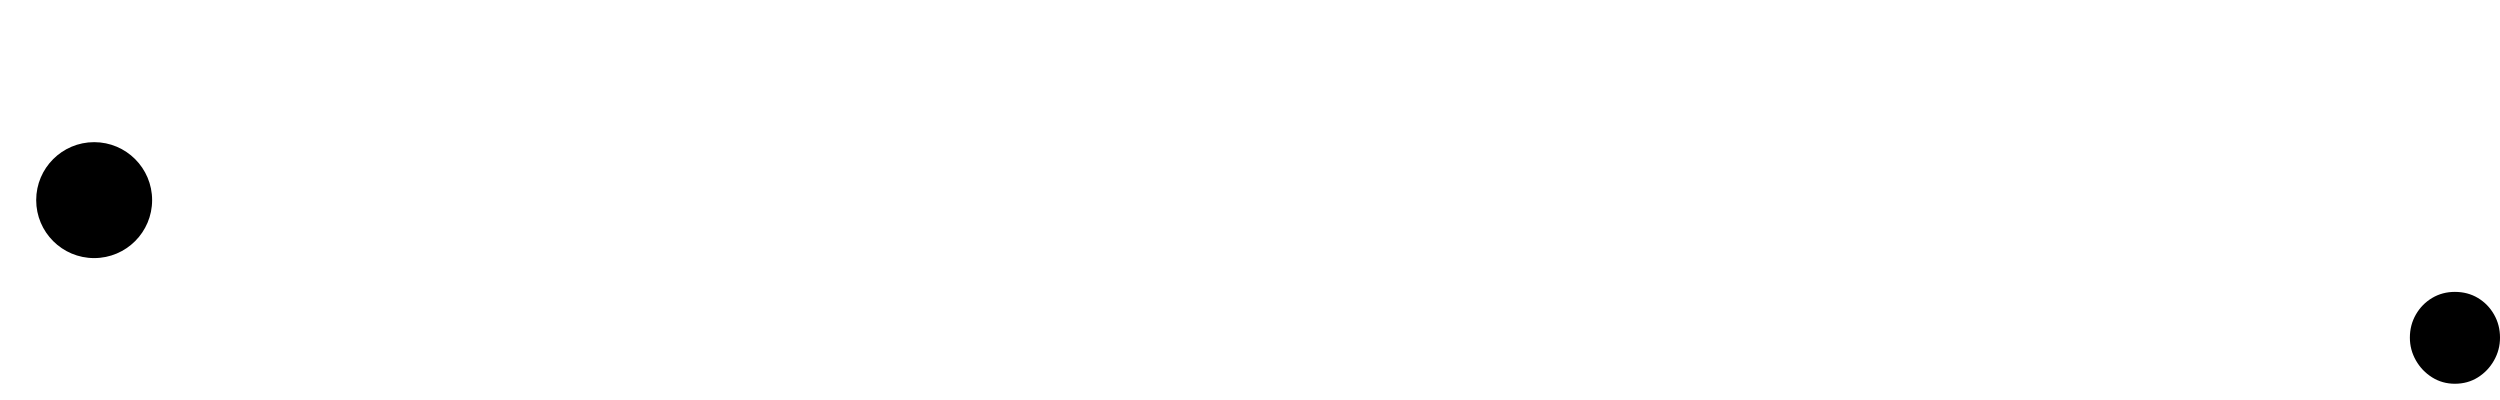
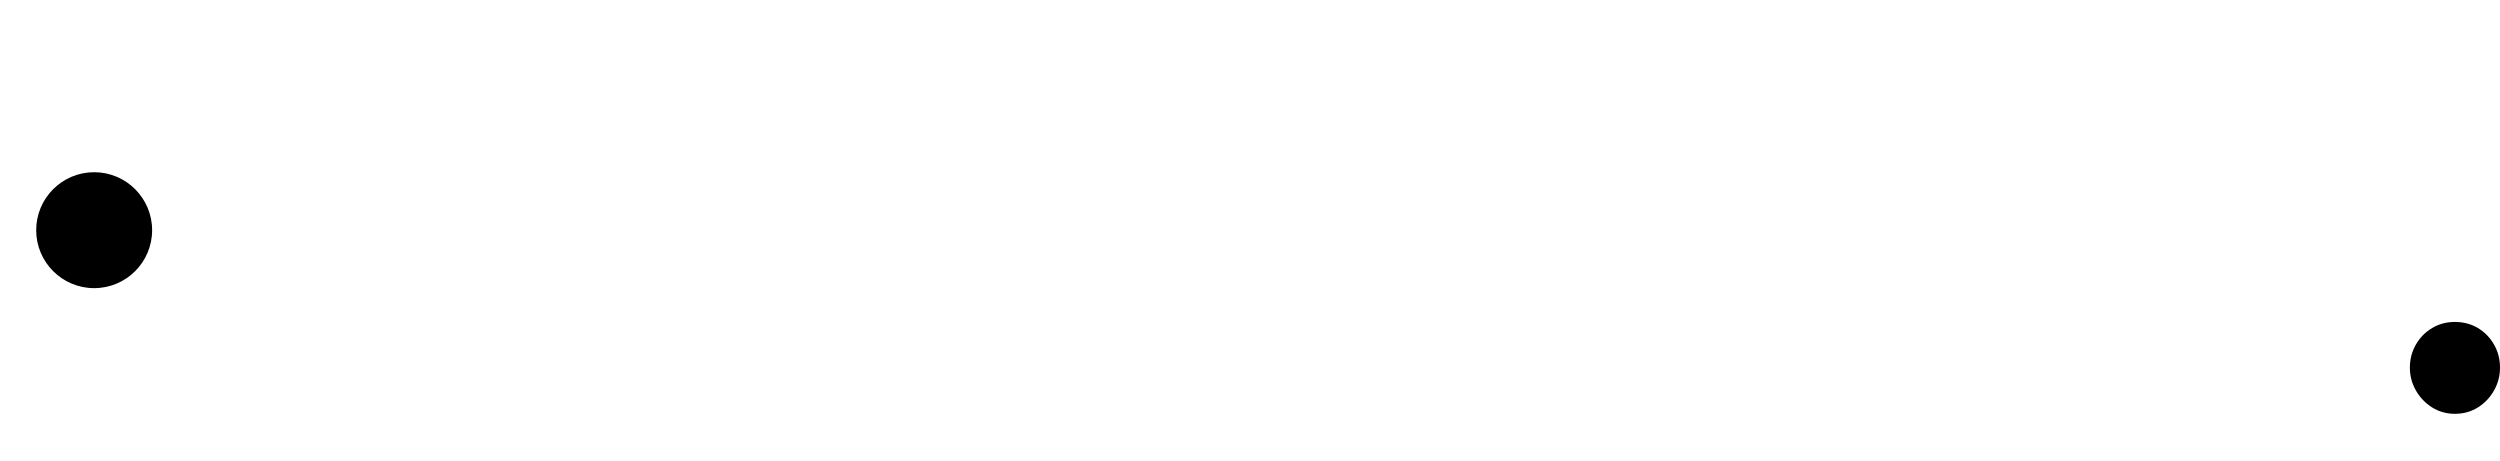
- <svg xmlns="http://www.w3.org/2000/svg" width="373.52" height="59.74" viewBox="1.132 -56.498 373.524 59.736" fill="none">
+ <svg xmlns="http://www.w3.org/2000/svg" width="373.52" height="68.78" viewBox="1.132 -60.99 373.524 68.779" fill="none">
  <g transform="scale(0.19) translate(-60 -340)">
    <circle cx="140" cy="200" r="45.582" fill="#000" />
  </g>
-   <path fill="#000" transform="translate(357.656 0) scale(0.038 -0.038)" d="M269.8 -22Q220.6 -22 180.5 3.1Q140.4 28.2 116.7 69.8Q93 111.4 93 159.2Q93 209.2 116.7 250.3Q140.4 291.4 180.5 315.3Q220.6 339.2 269.8 339.2Q320.6 339.2 360.5 315.3Q400.4 291.4 423.9 250.3Q447.4 209.2 447.4 159.2Q447.4 111.4 423.9 69.8Q400.4 28.2 360.5 3.1Q320.6 -22 269.8 -22Z" />
+   <path fill="#000" transform="translate(357.656 0) scale(0.038 -0.038)" d="M269.836 -22Q220.598 -22 180.498 3.1Q140.399 28.199 116.7 69.799Q93 111.398 93 159.177Q93 209.196 116.7 250.295Q140.399 291.394 180.498 315.294Q220.598 339.193 269.836 339.193Q320.567 339.193 360.481 315.294Q400.394 291.394 423.893 250.295Q447.393 209.196 447.393 159.177Q447.393 111.398 423.893 69.799Q400.394 28.199 360.481 3.1Q320.567 -22 269.836 -22Z" />
</svg>
